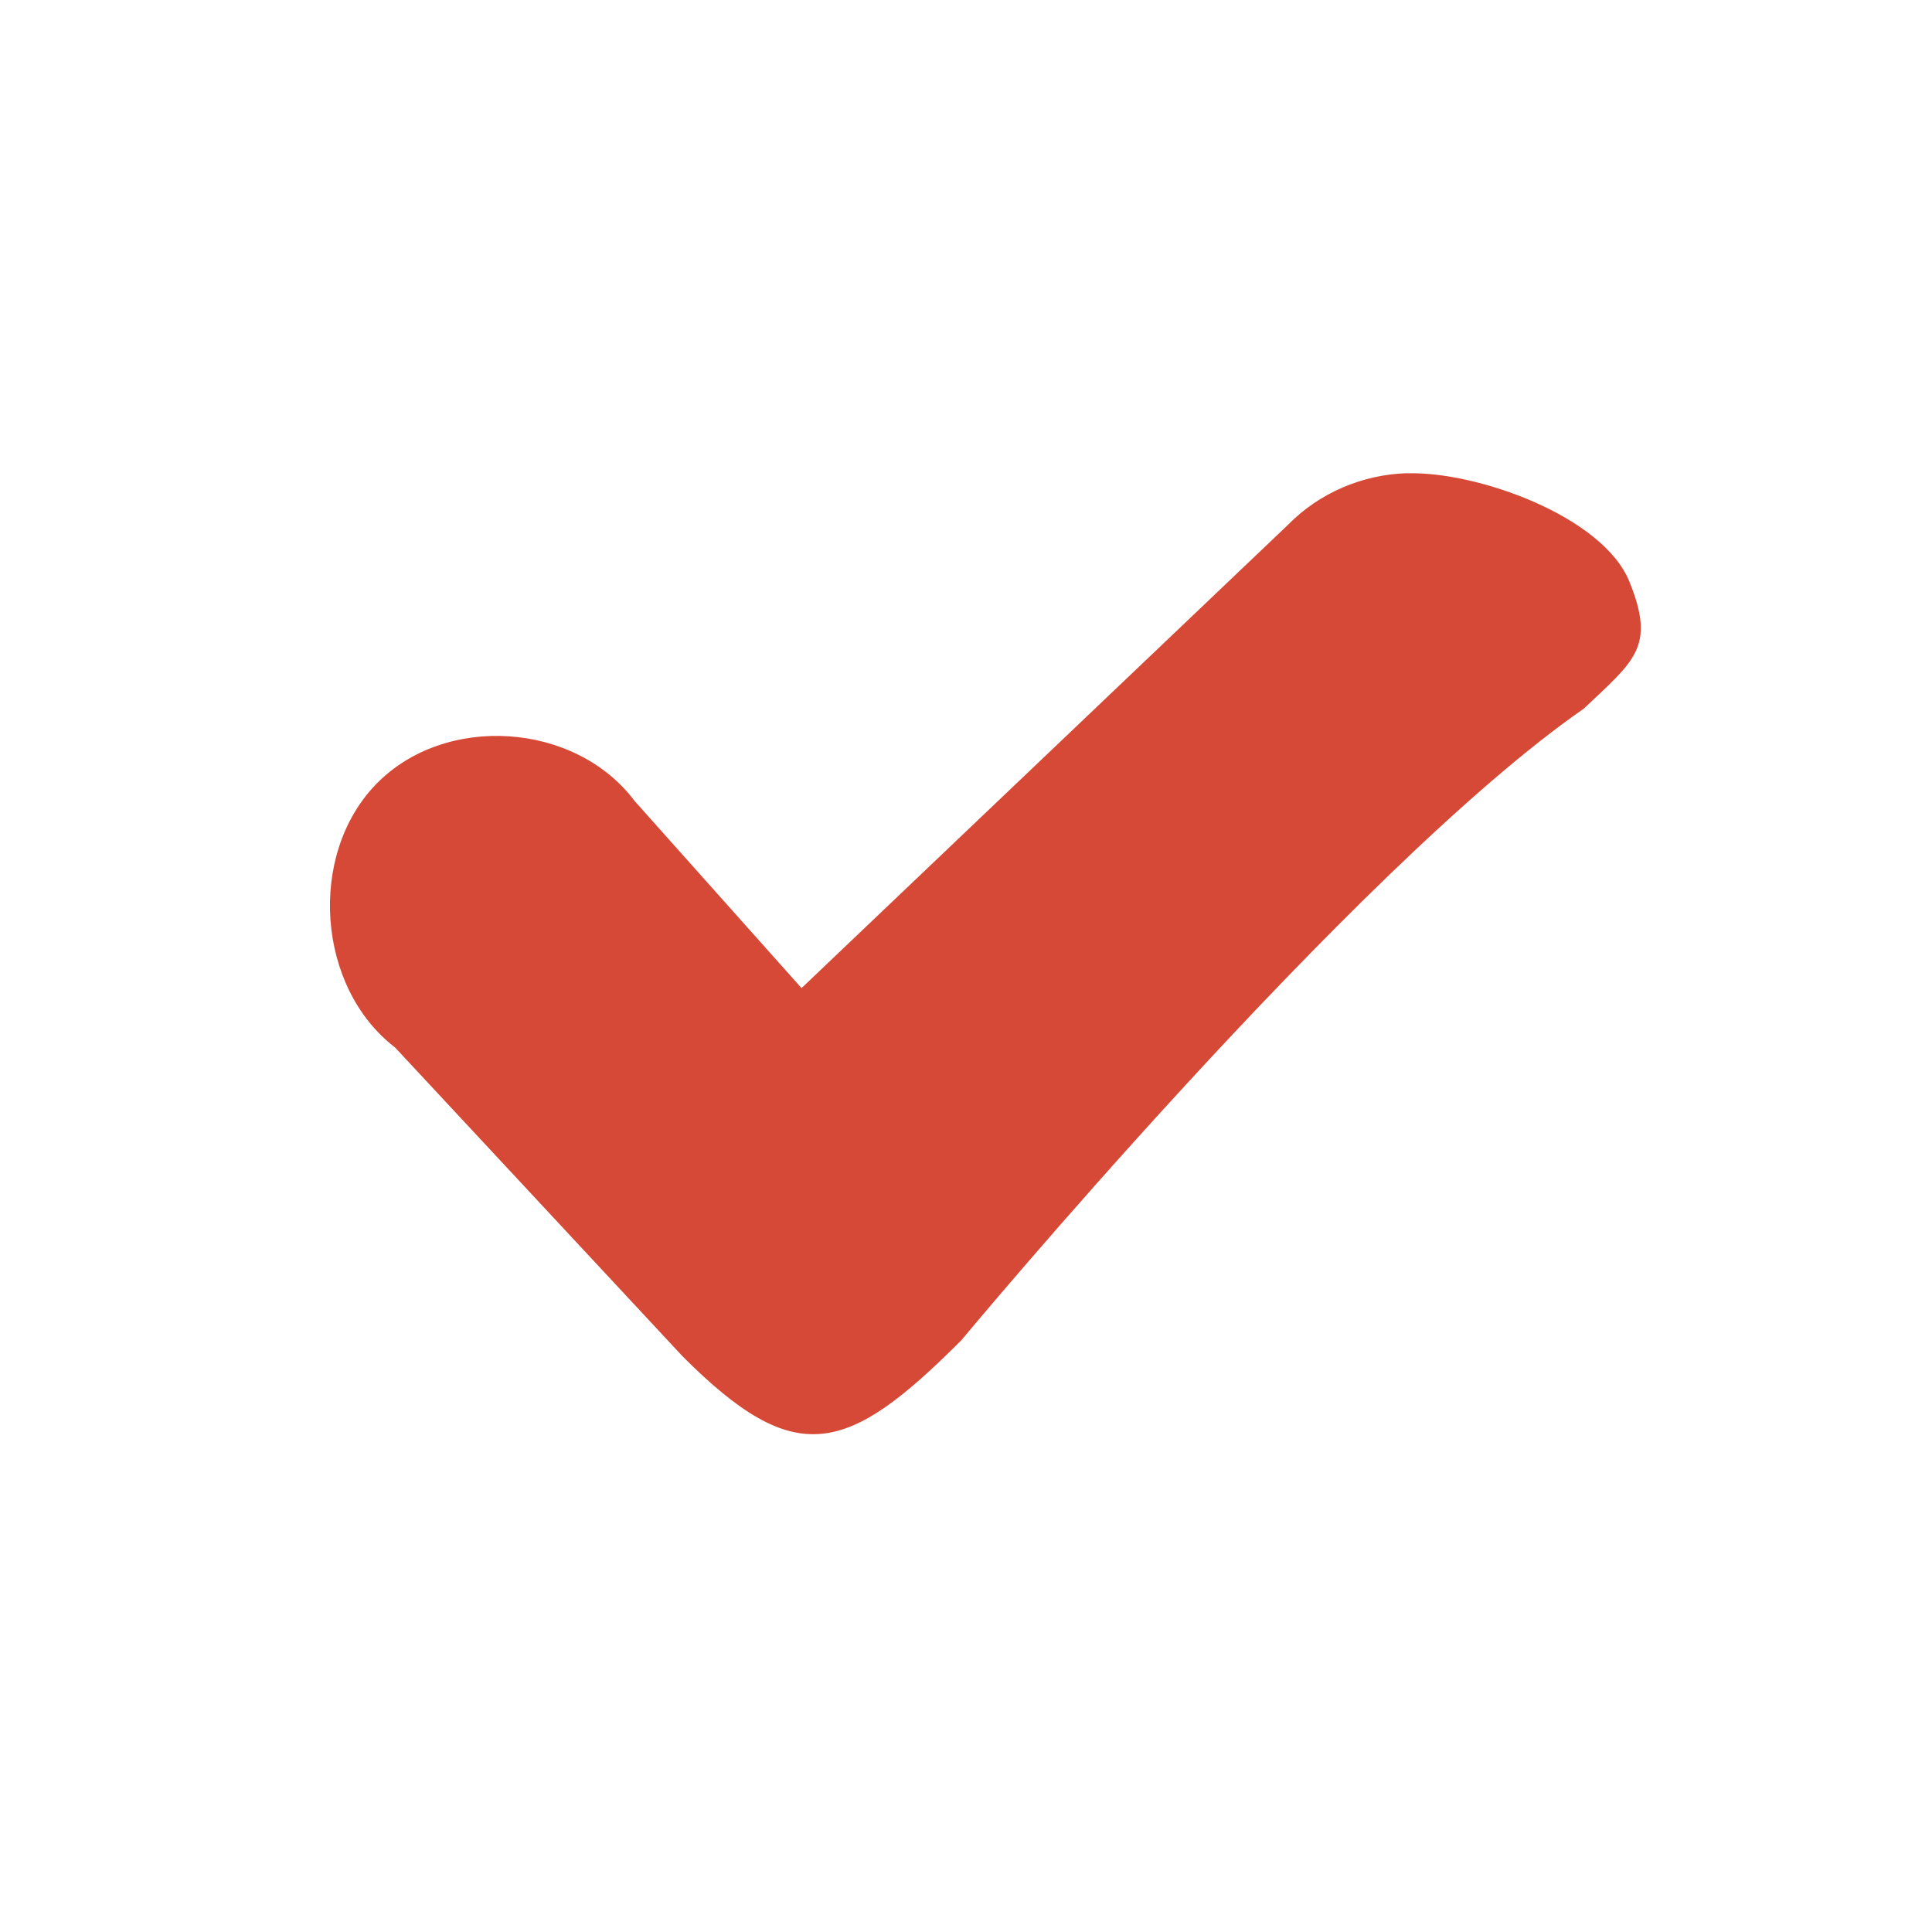
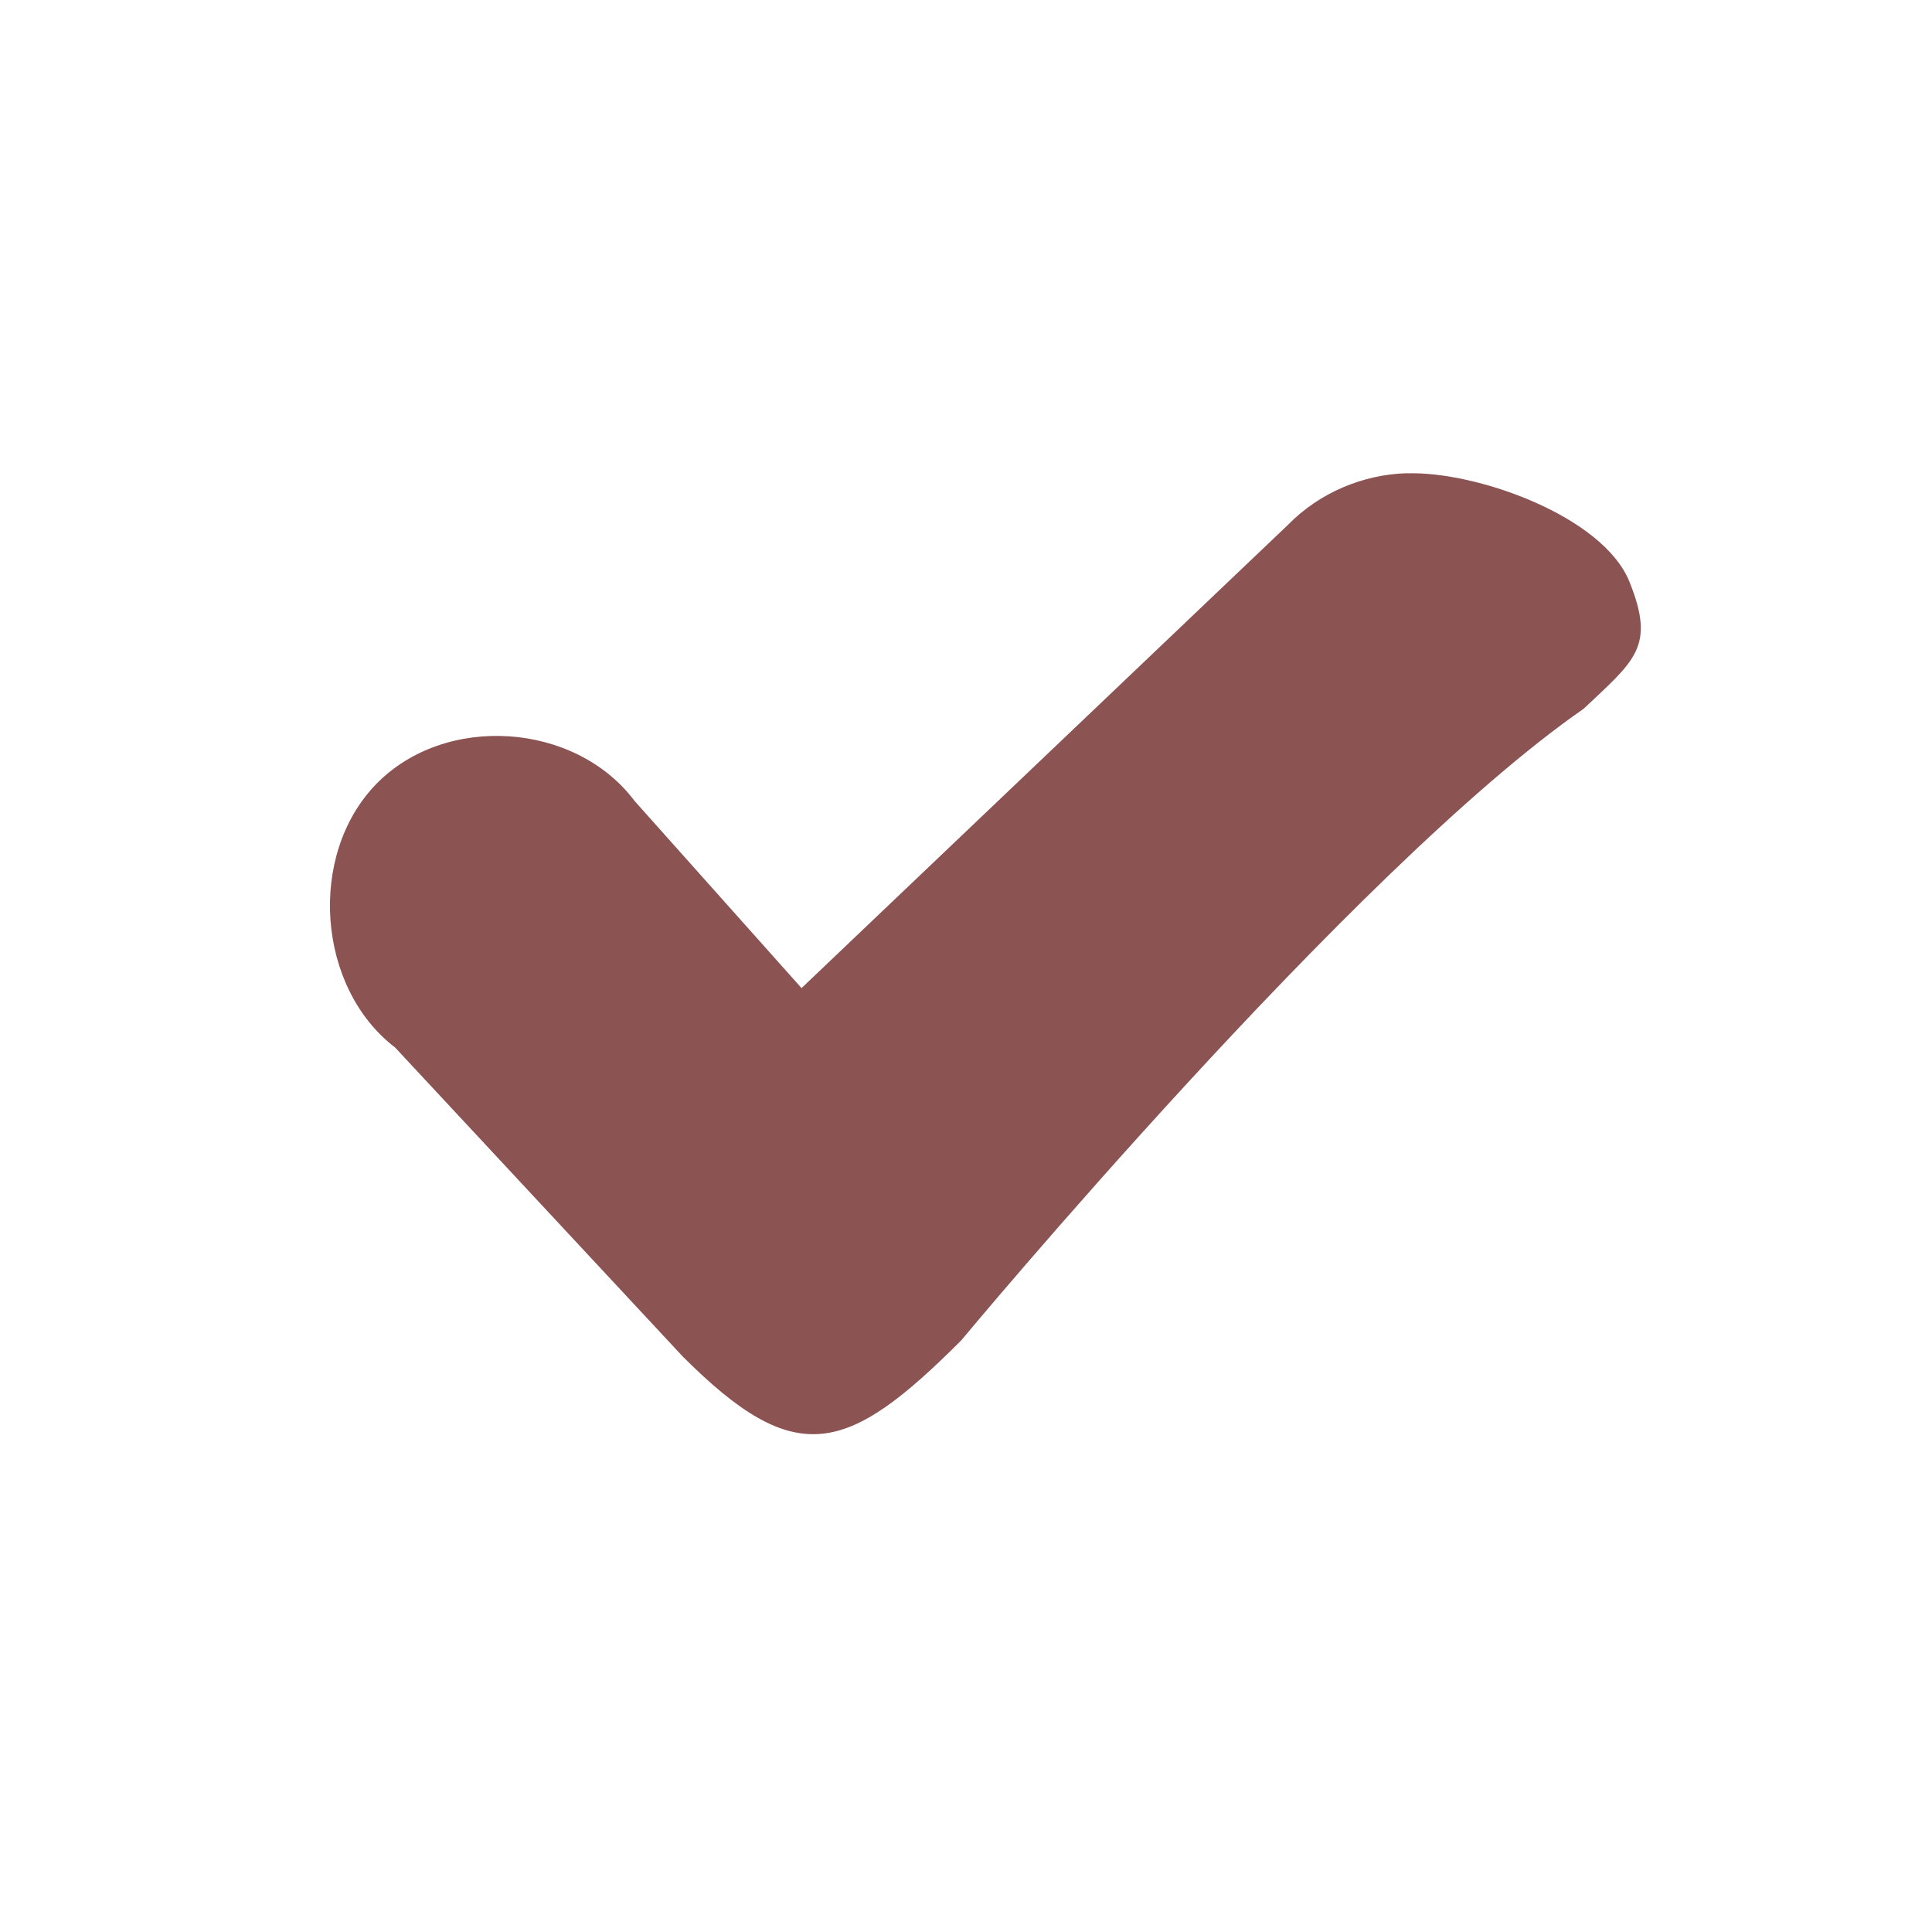
<svg xmlns="http://www.w3.org/2000/svg" viewBox="0 0 16 16">
  <g transform="translate(0 -1036.362)">
-     <path style="fill:#d64937;line-height:normal;color:#000" d="m 11.653,1040.281 c -0.366,0.01 -0.727,0.162 -0.986,0.427 l -4.029,3.837 -1.382,-1.549 c -0.492,-0.656 -1.571,-0.727 -2.141,-0.14 -0.57,0.587 -0.491,1.685 0.157,2.181 l 2.383,2.56 c 0.937,0.937 1.359,0.812 2.305,-0.134 0,0 3.25,-3.91 5.156,-5.232 0.421,-0.399 0.597,-0.51 0.378,-1.052 -0.219,-0.542 -1.266,-0.916 -1.841,-0.897 z" />
+     <path style="fill:#8C5353;line-height:normal;color:#000" d="m 11.653,1040.281 c -0.366,0.01 -0.727,0.162 -0.986,0.427 l -4.029,3.837 -1.382,-1.549 c -0.492,-0.656 -1.571,-0.727 -2.141,-0.14 -0.57,0.587 -0.491,1.685 0.157,2.181 l 2.383,2.56 c 0.937,0.937 1.359,0.812 2.305,-0.134 0,0 3.25,-3.91 5.156,-5.232 0.421,-0.399 0.597,-0.51 0.378,-1.052 -0.219,-0.542 -1.266,-0.916 -1.841,-0.897 z" />
  </g>
</svg>
